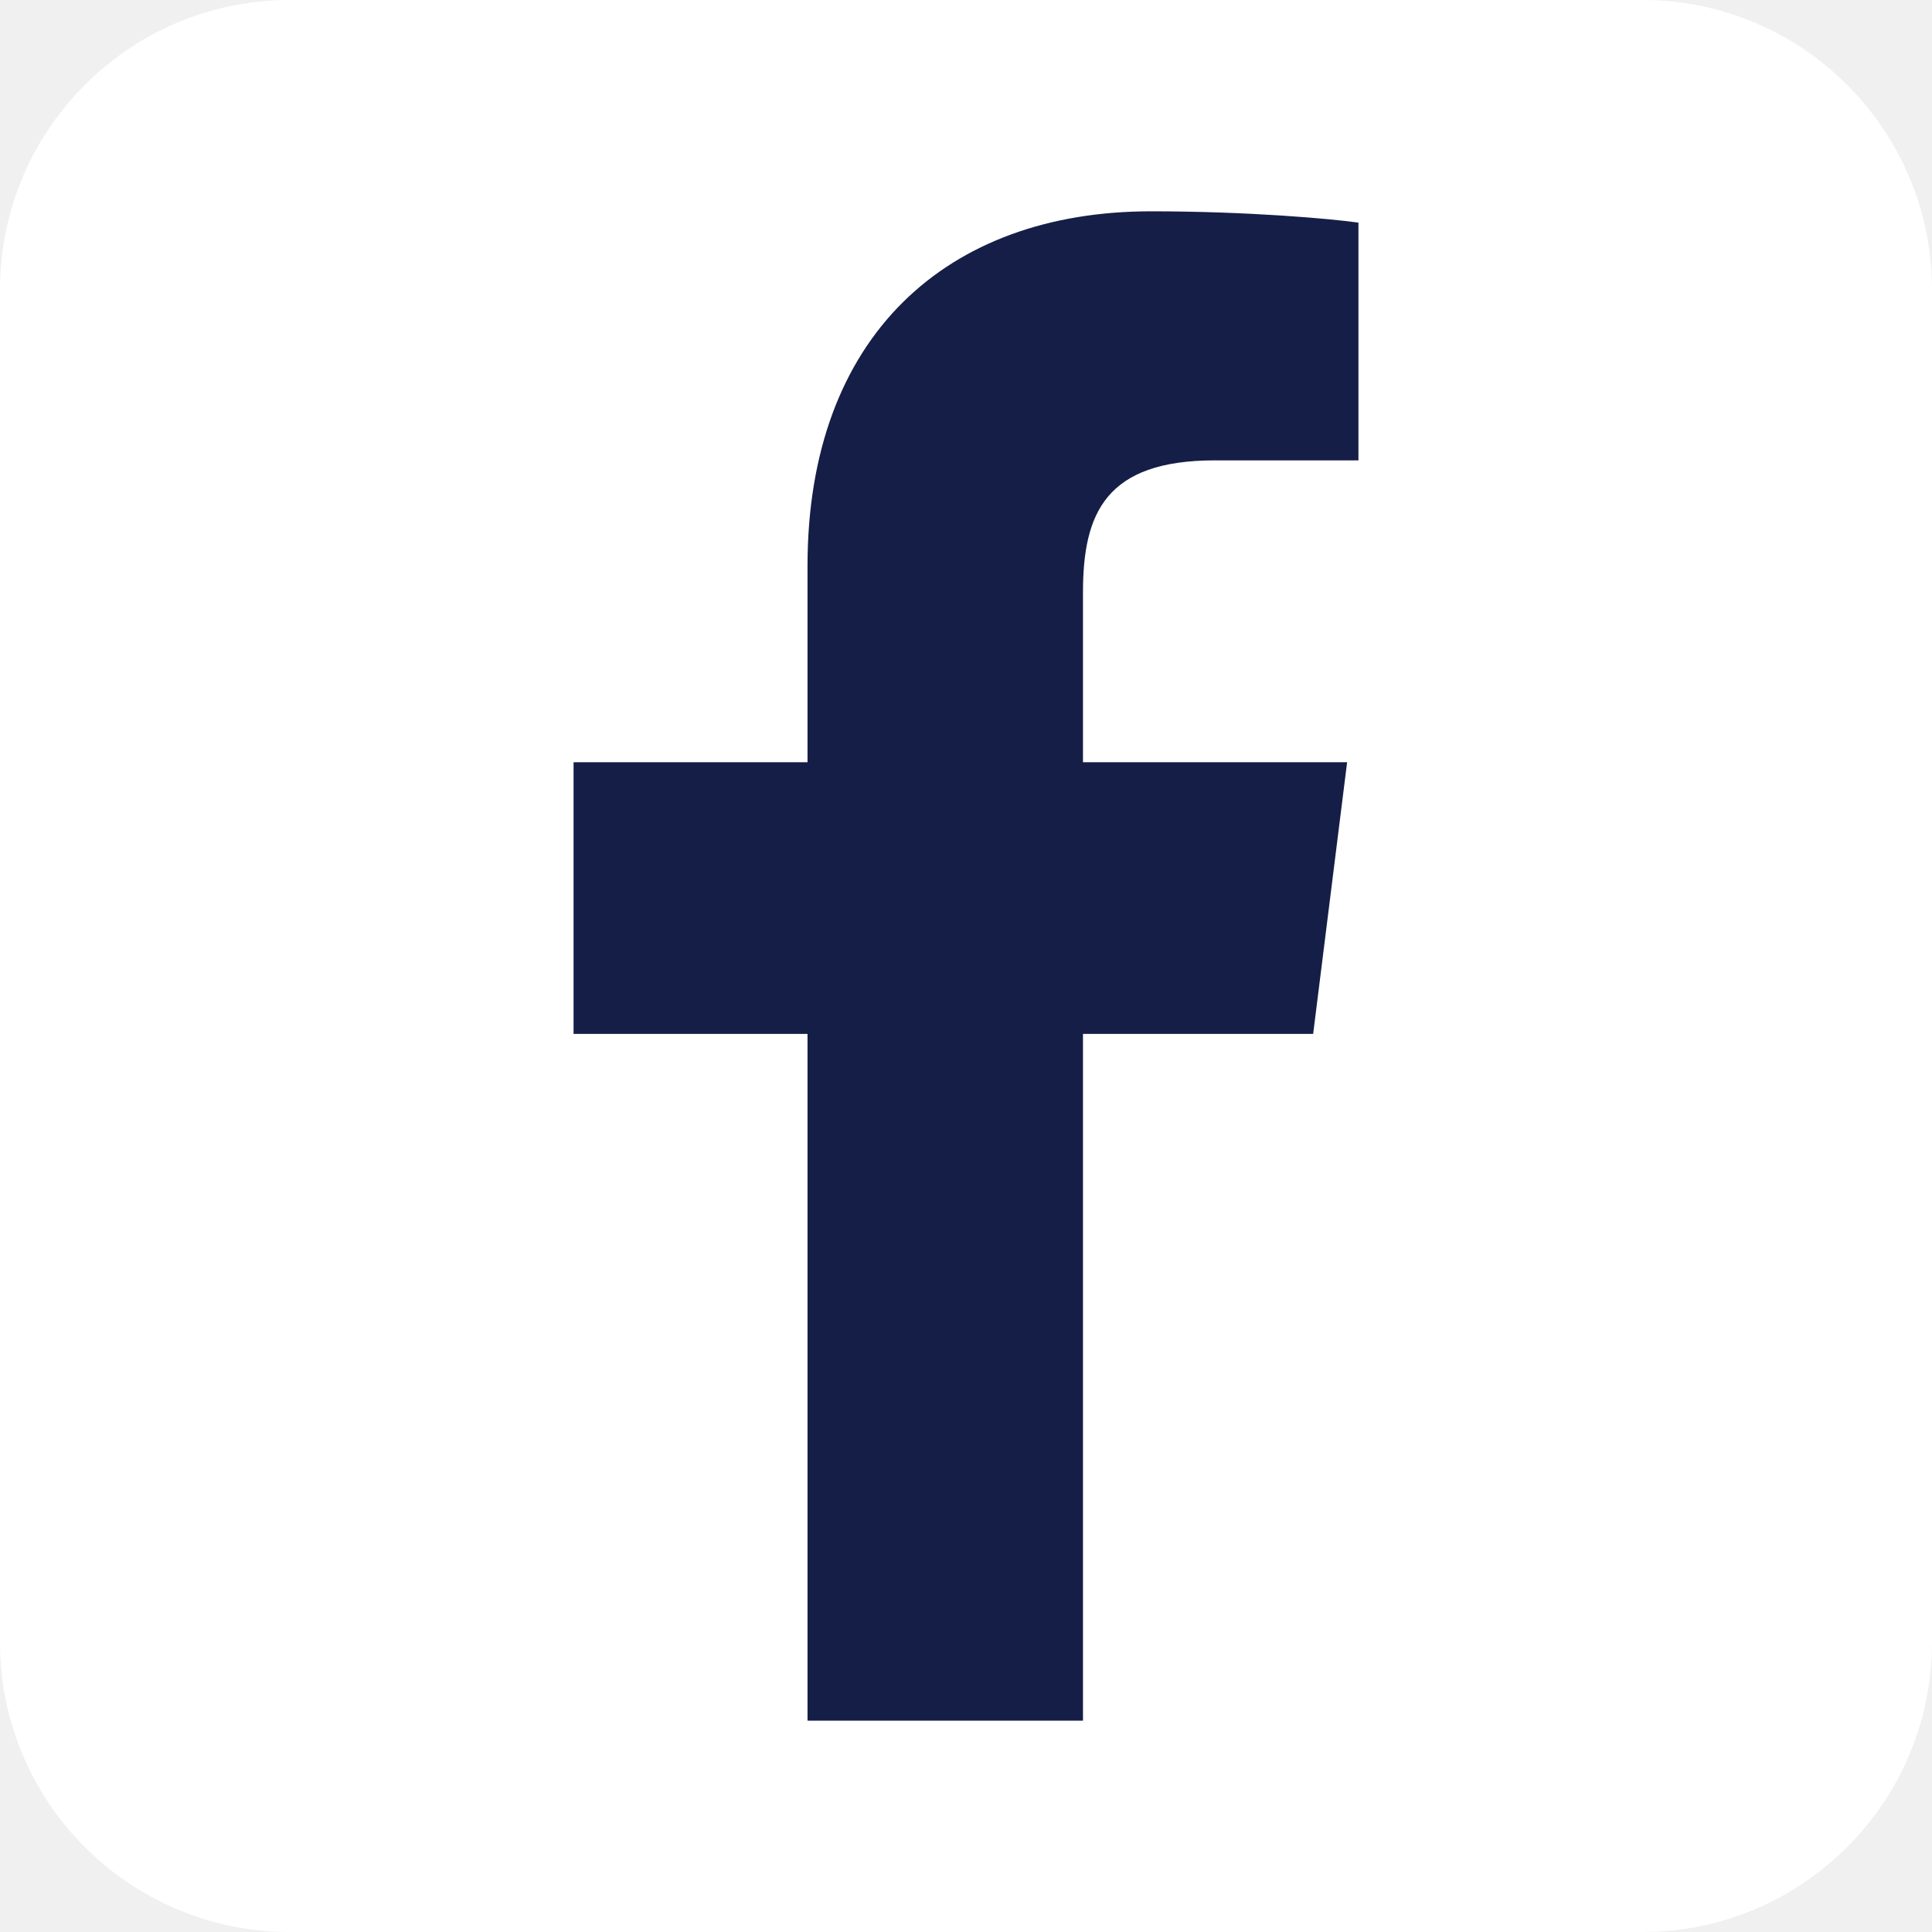
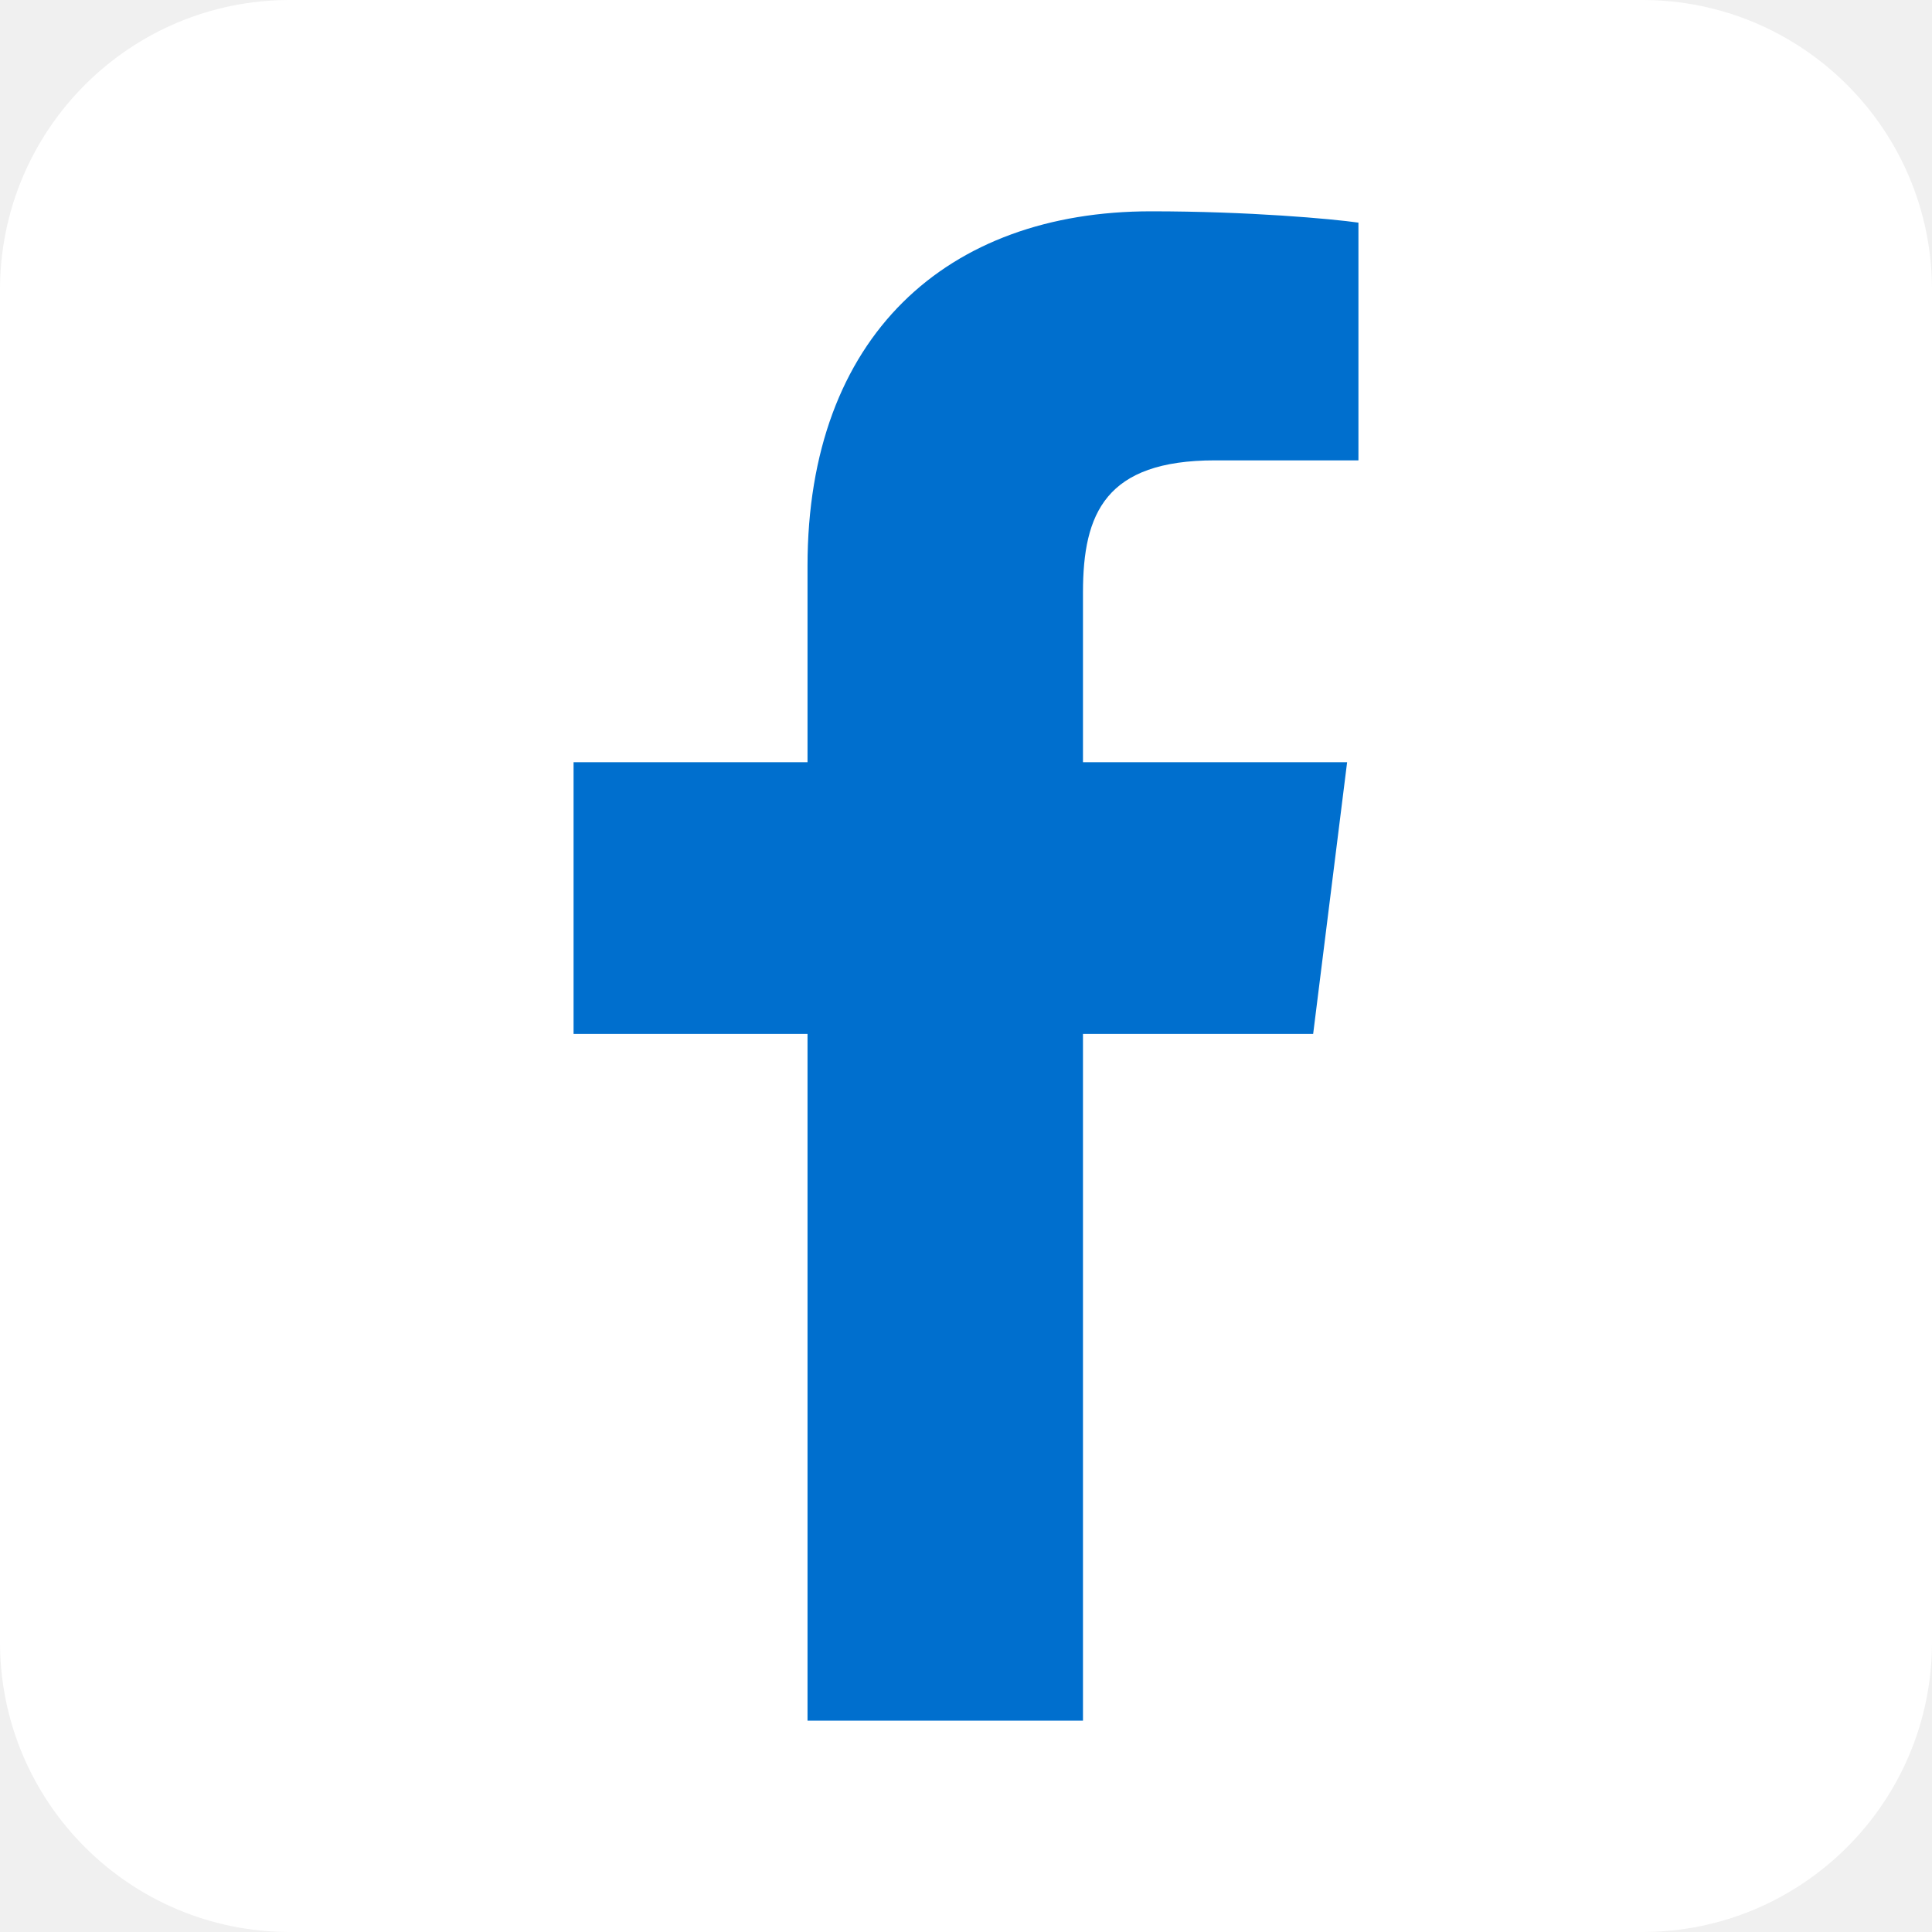
<svg xmlns="http://www.w3.org/2000/svg" viewBox="0 0 512 512">
  <rect fill="#fff" height="512" rx="15%" width="512" />
-   <path d="m287 456v-182h61l9-72h-70v-45c0-21 6-35 35-35h38v-63c-7-1-29-3-55-3-54 0-91 33-91 94v52h-62v72h62v182z" fill="#151E47" />
+   <path d="m287 456v-182h61l9-72h-70v-45c0-21 6-35 35-35h38v-63c-7-1-29-3-55-3-54 0-91 33-91 94v52h-62v72h62v182z" fill="#006fce" />
</svg>
